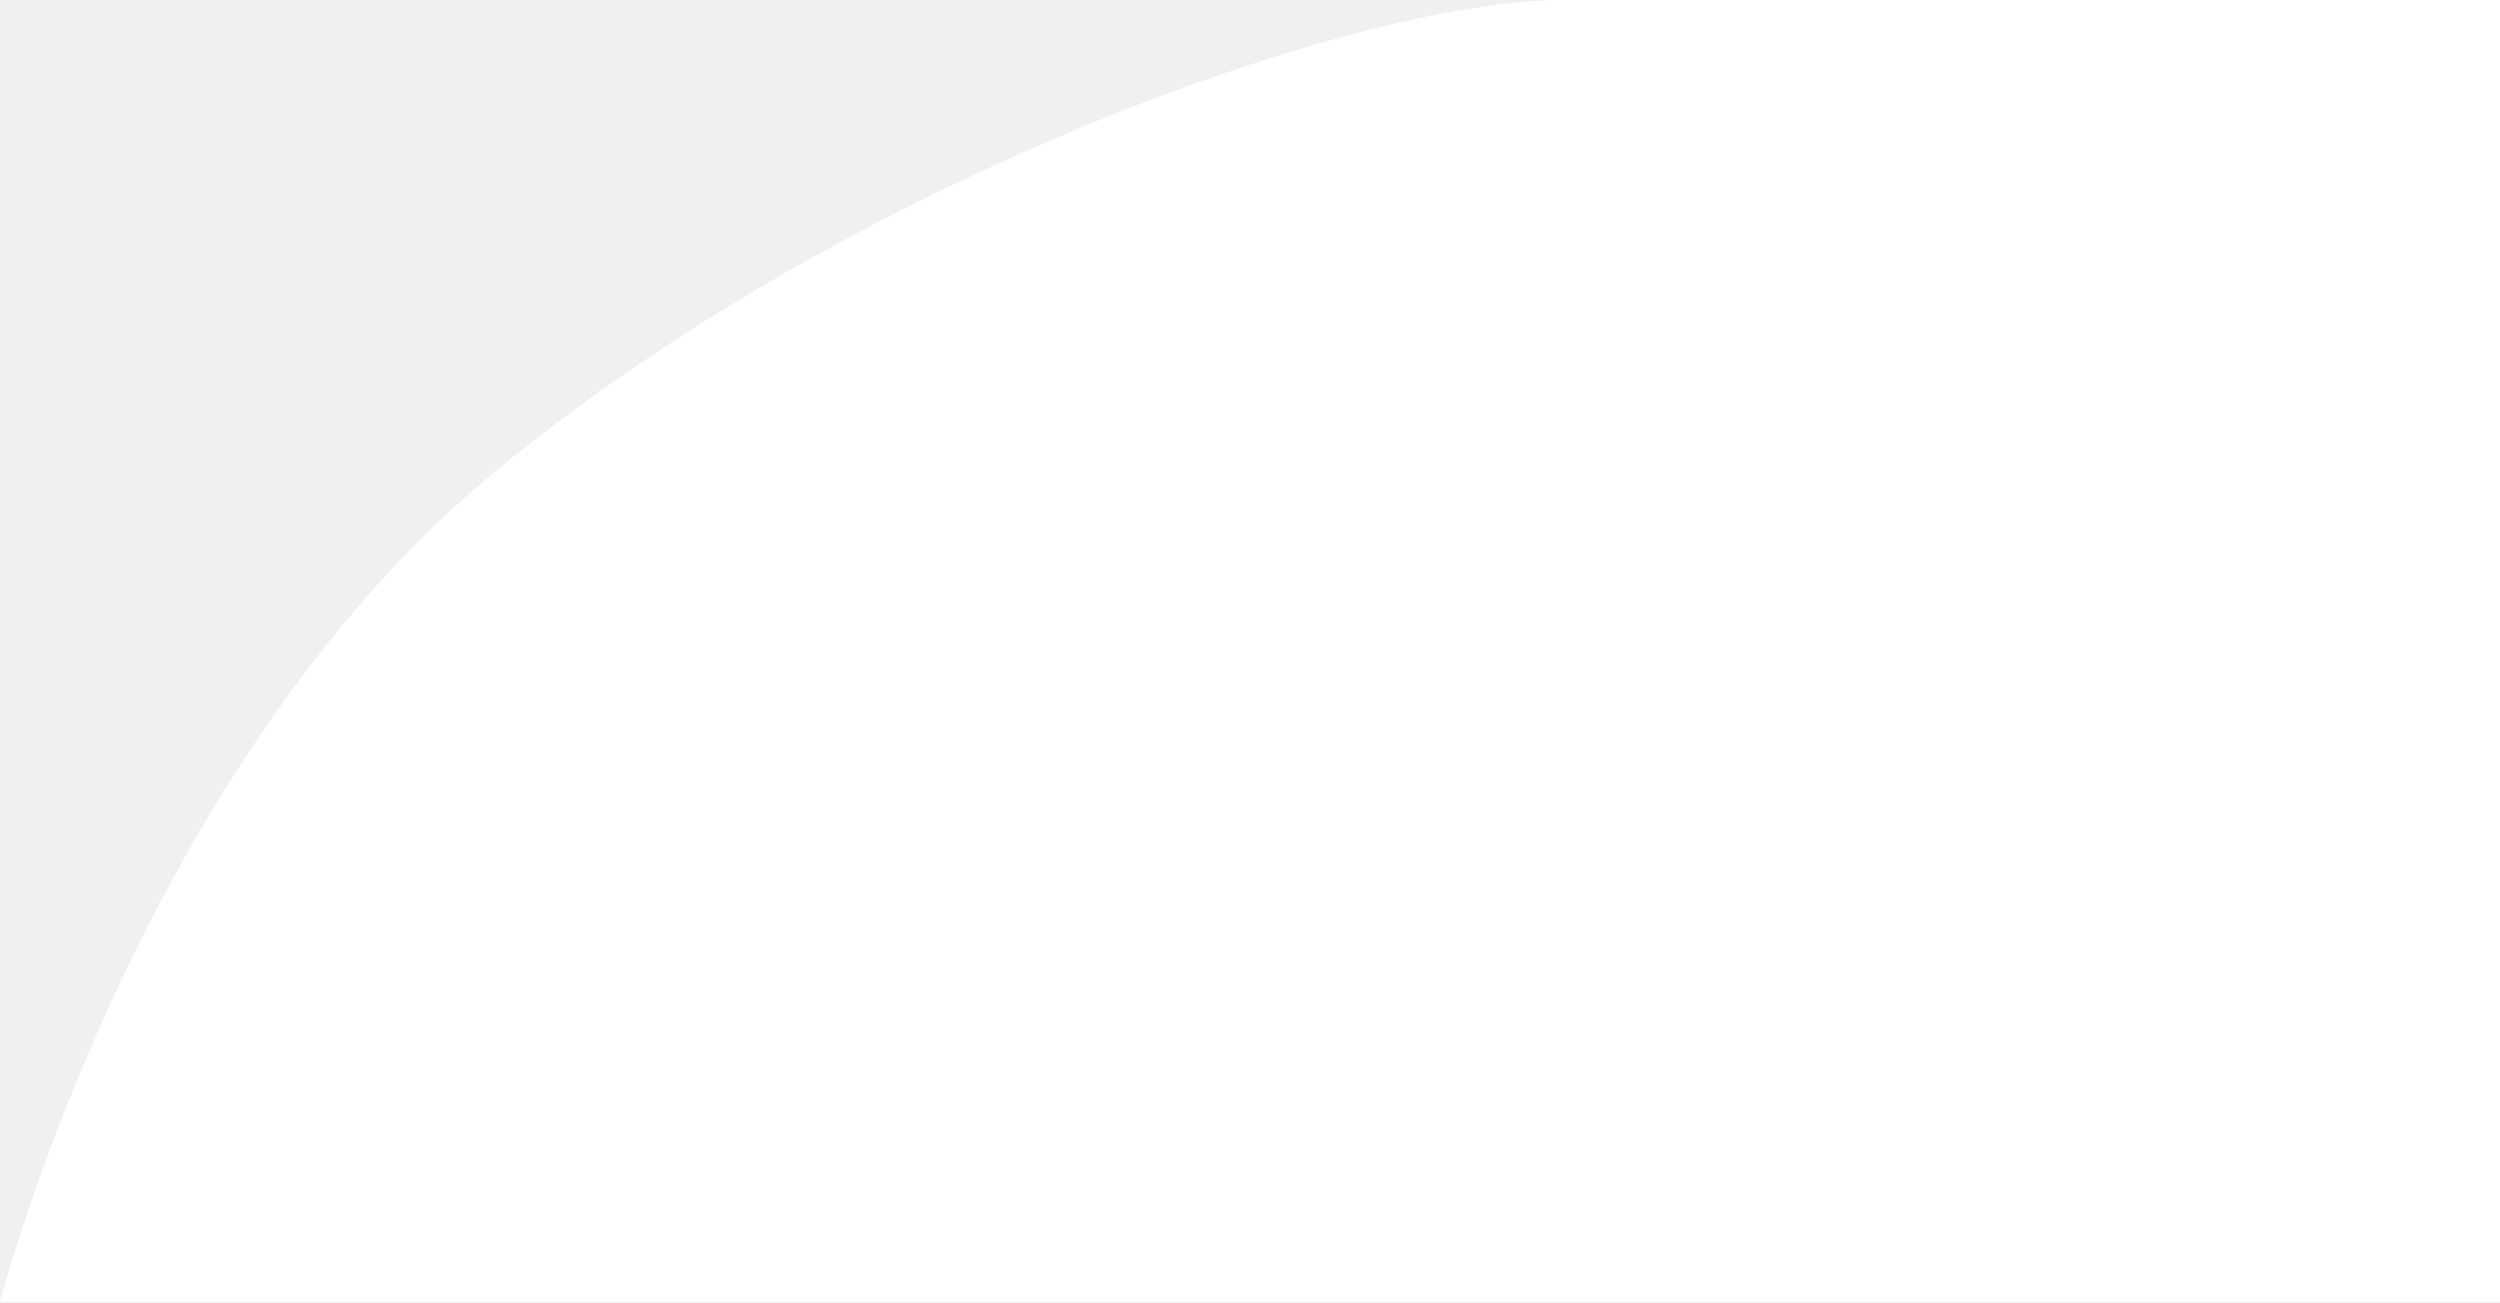
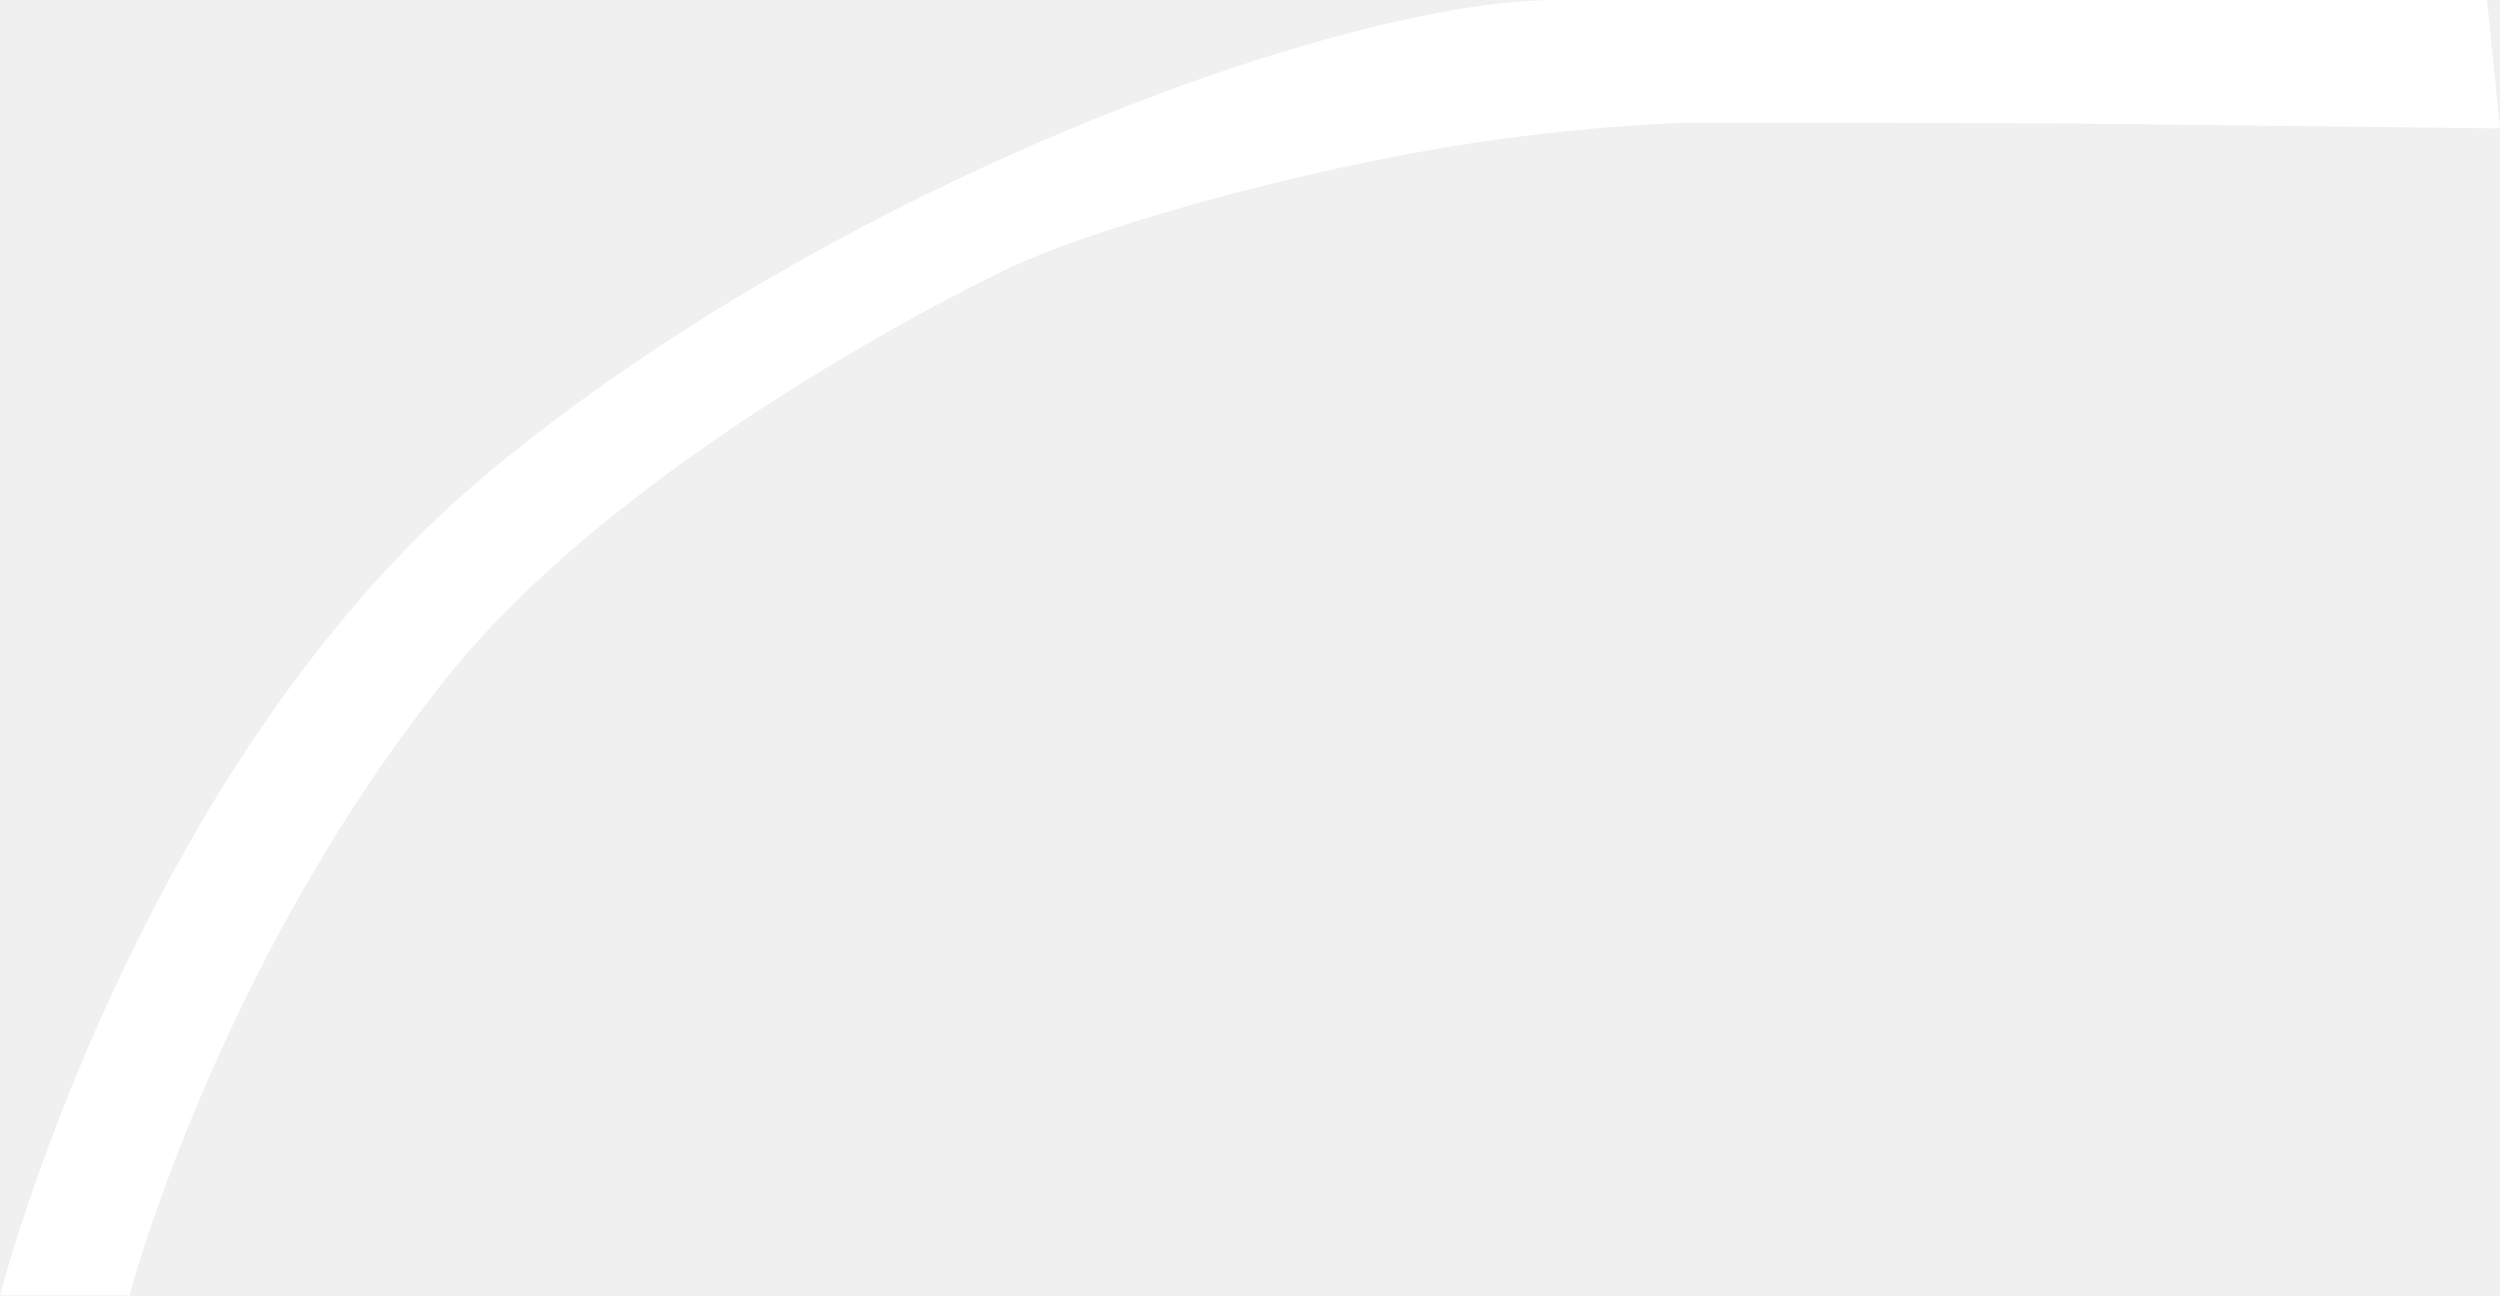
- <svg xmlns="http://www.w3.org/2000/svg" version="1.1" width="64" height="33.333" viewBox="0,0,64,33.333">
-   <g transform="translate(-208,-163.3333)">
-     <g fill="#ffffff" stroke="none" stroke-width="0" stroke-miterlimit="10">
-       <path d="M208,196.667c0,0 3.487,-13.604 12.532,-21.142c9.045,-7.538 22.148,-12.191 27.468,-12.191c9.016,0 24,0 24,0v33.333z" />
+ <svg xmlns="http://www.w3.org/2000/svg" version="1.1" width="64.333" height="33.333" viewBox="0,0,64.333,33.333">
+   <g transform="translate(-207.8333,-163.3333)">
+     <g stroke-miterlimit="10">
+       <path d="" fill="#9966ff" stroke="#000000" stroke-width="2" />
+       <path d="" fill="#9966ff" stroke="#000000" stroke-width="2" />
+       <path d="" fill="#9966ff" stroke="#000000" stroke-width="2" />
+       <g fill="none" stroke="none" stroke-width="1" font-family="sans-serif" font-weight="normal" font-size="12" text-anchor="start" />
+       <path d="" fill="#9966ff" stroke="#000000" stroke-width="2" />
+       <path d="M207.833,196.667c0,0 3.487,-13.604 12.532,-21.142c9.045,-7.538 22.148,-12.191 27.468,-12.191c9.016,0 24,0 24,0l0.333,3.303c0,0 -4.239,-0.048 -10.09,-0.116c-3.29,-0.038 -10.93,-0.027 -10.93,-0.027c0,0 -3.017,0.076 -6.627,0.72c-4.023,0.717 -8.782,2.059 -10.926,3.114c-3.644,1.794 -10.445,5.73 -14.162,10.32c-6.01,7.422 -8.265,16.018 -8.265,16.018z" fill="#ffffff" stroke="none" stroke-width="0" />
    </g>
  </g>
</svg>
